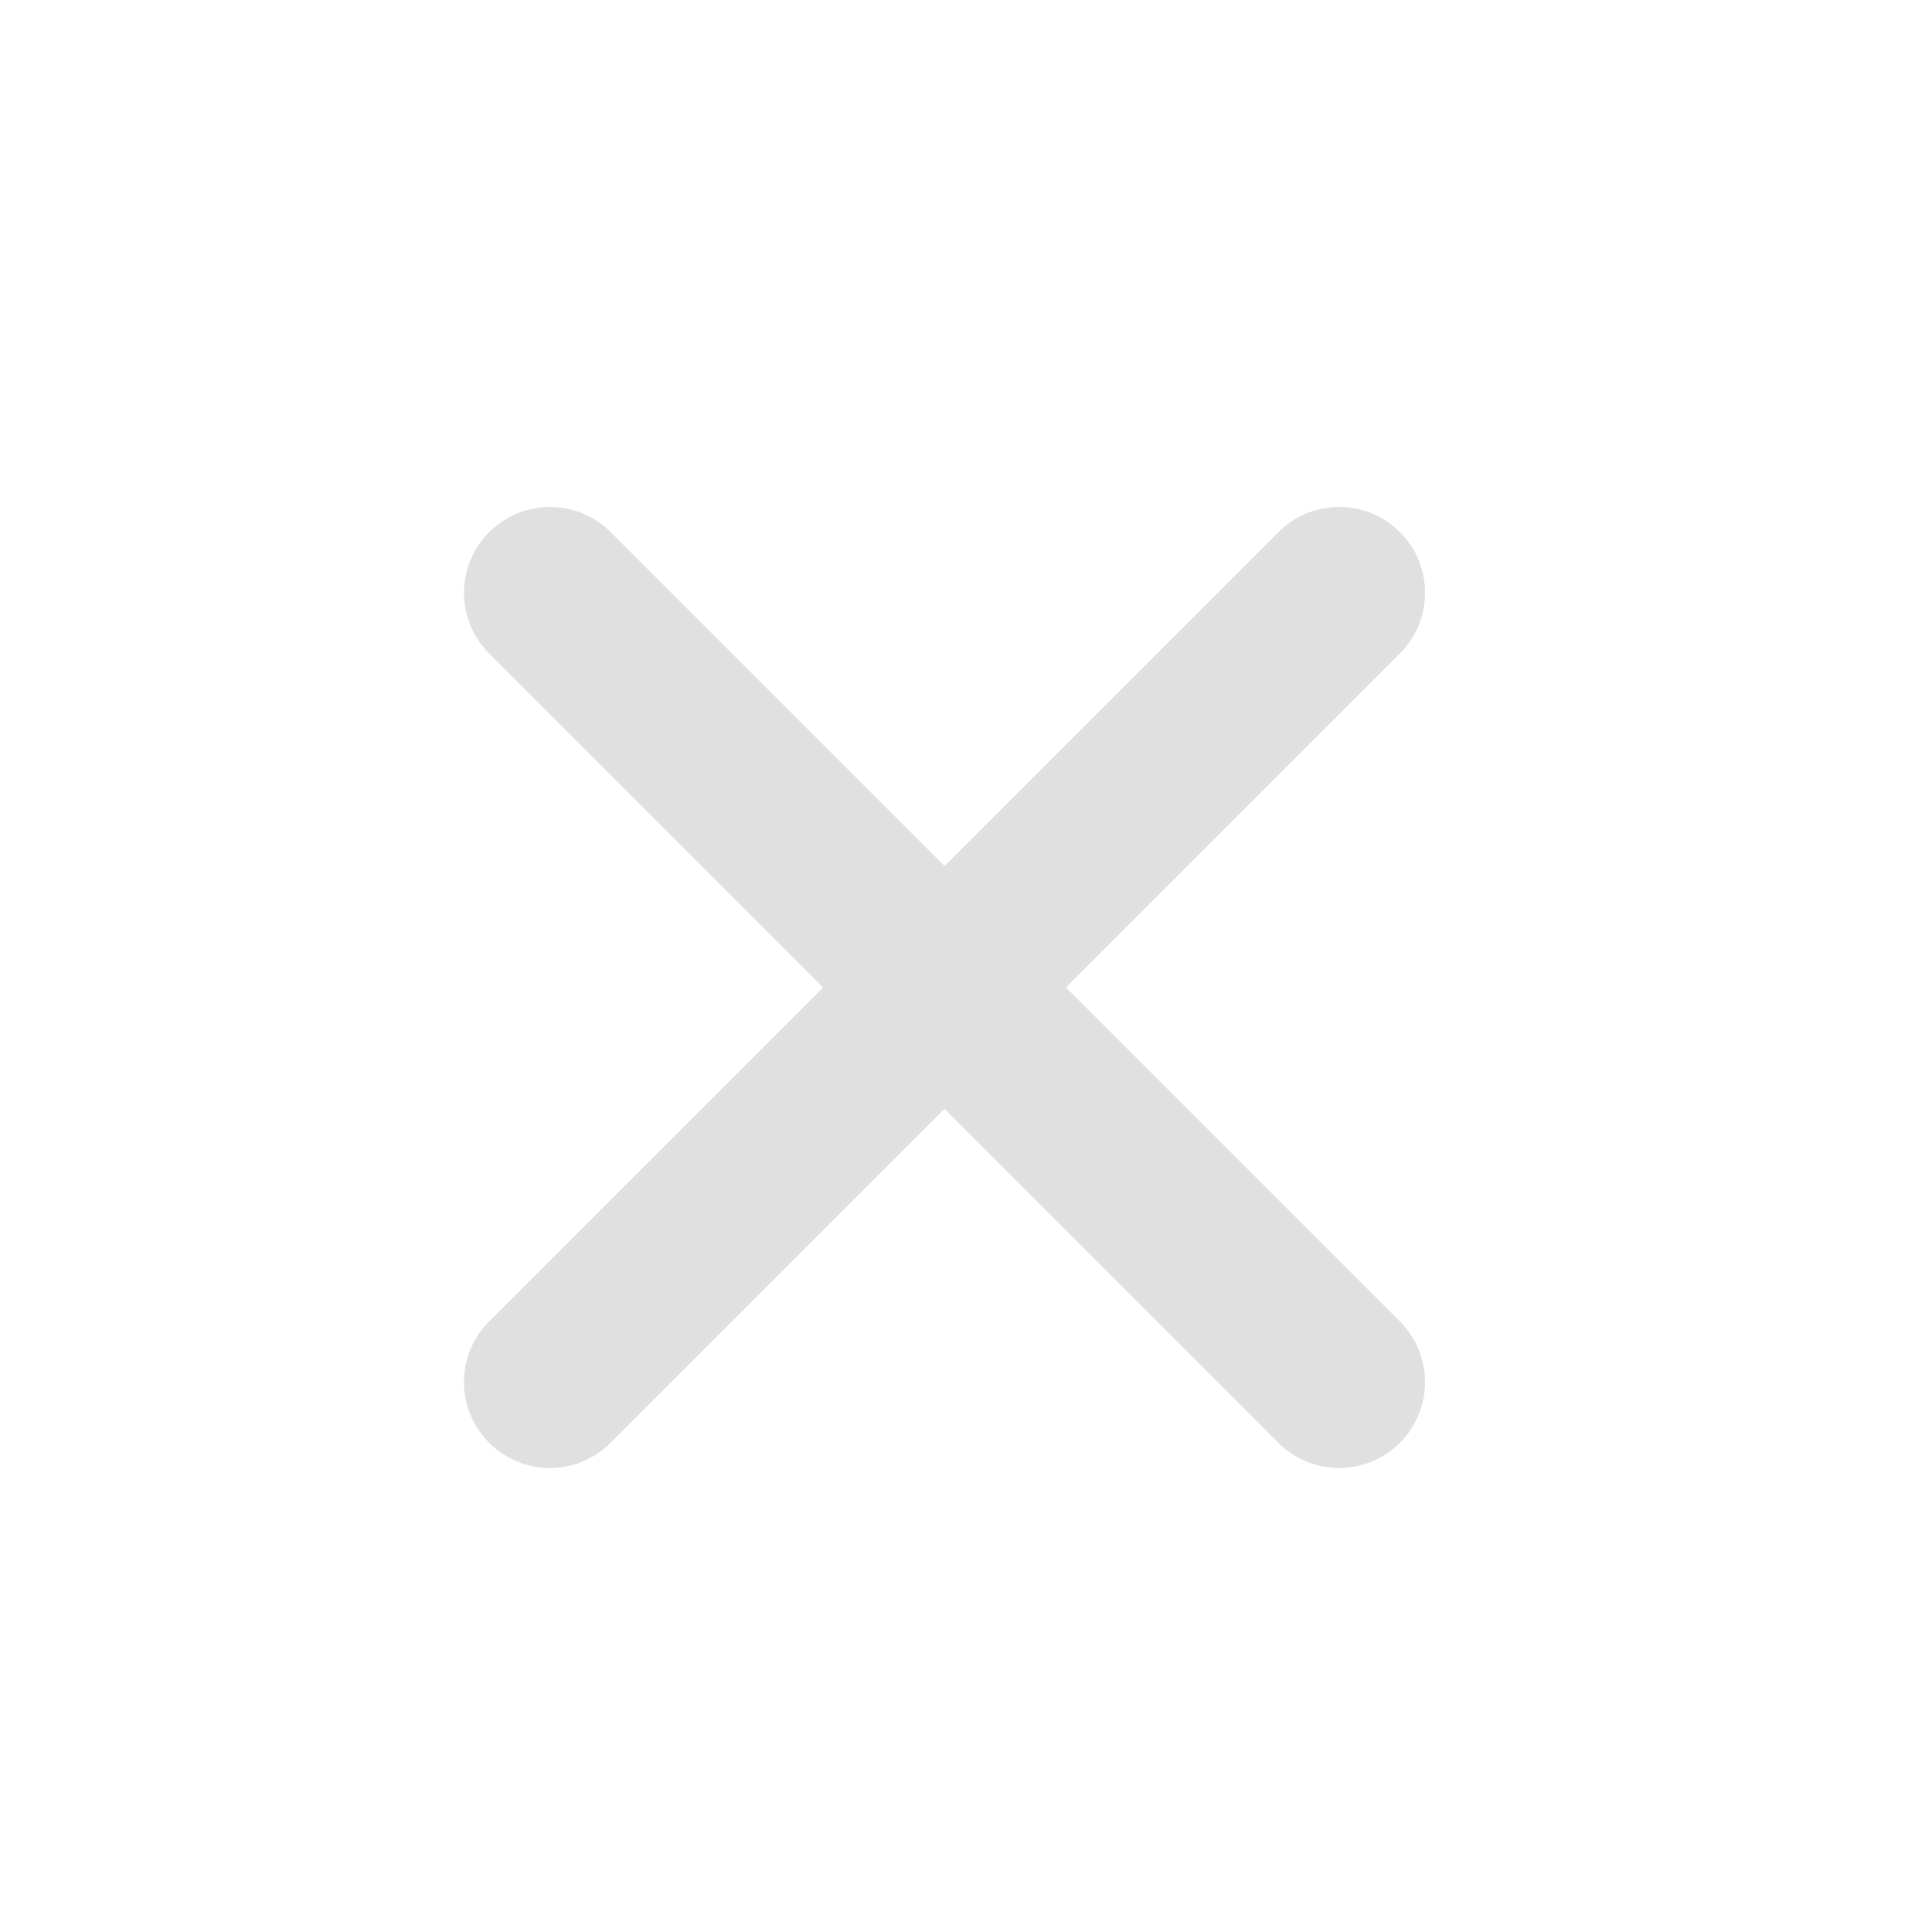
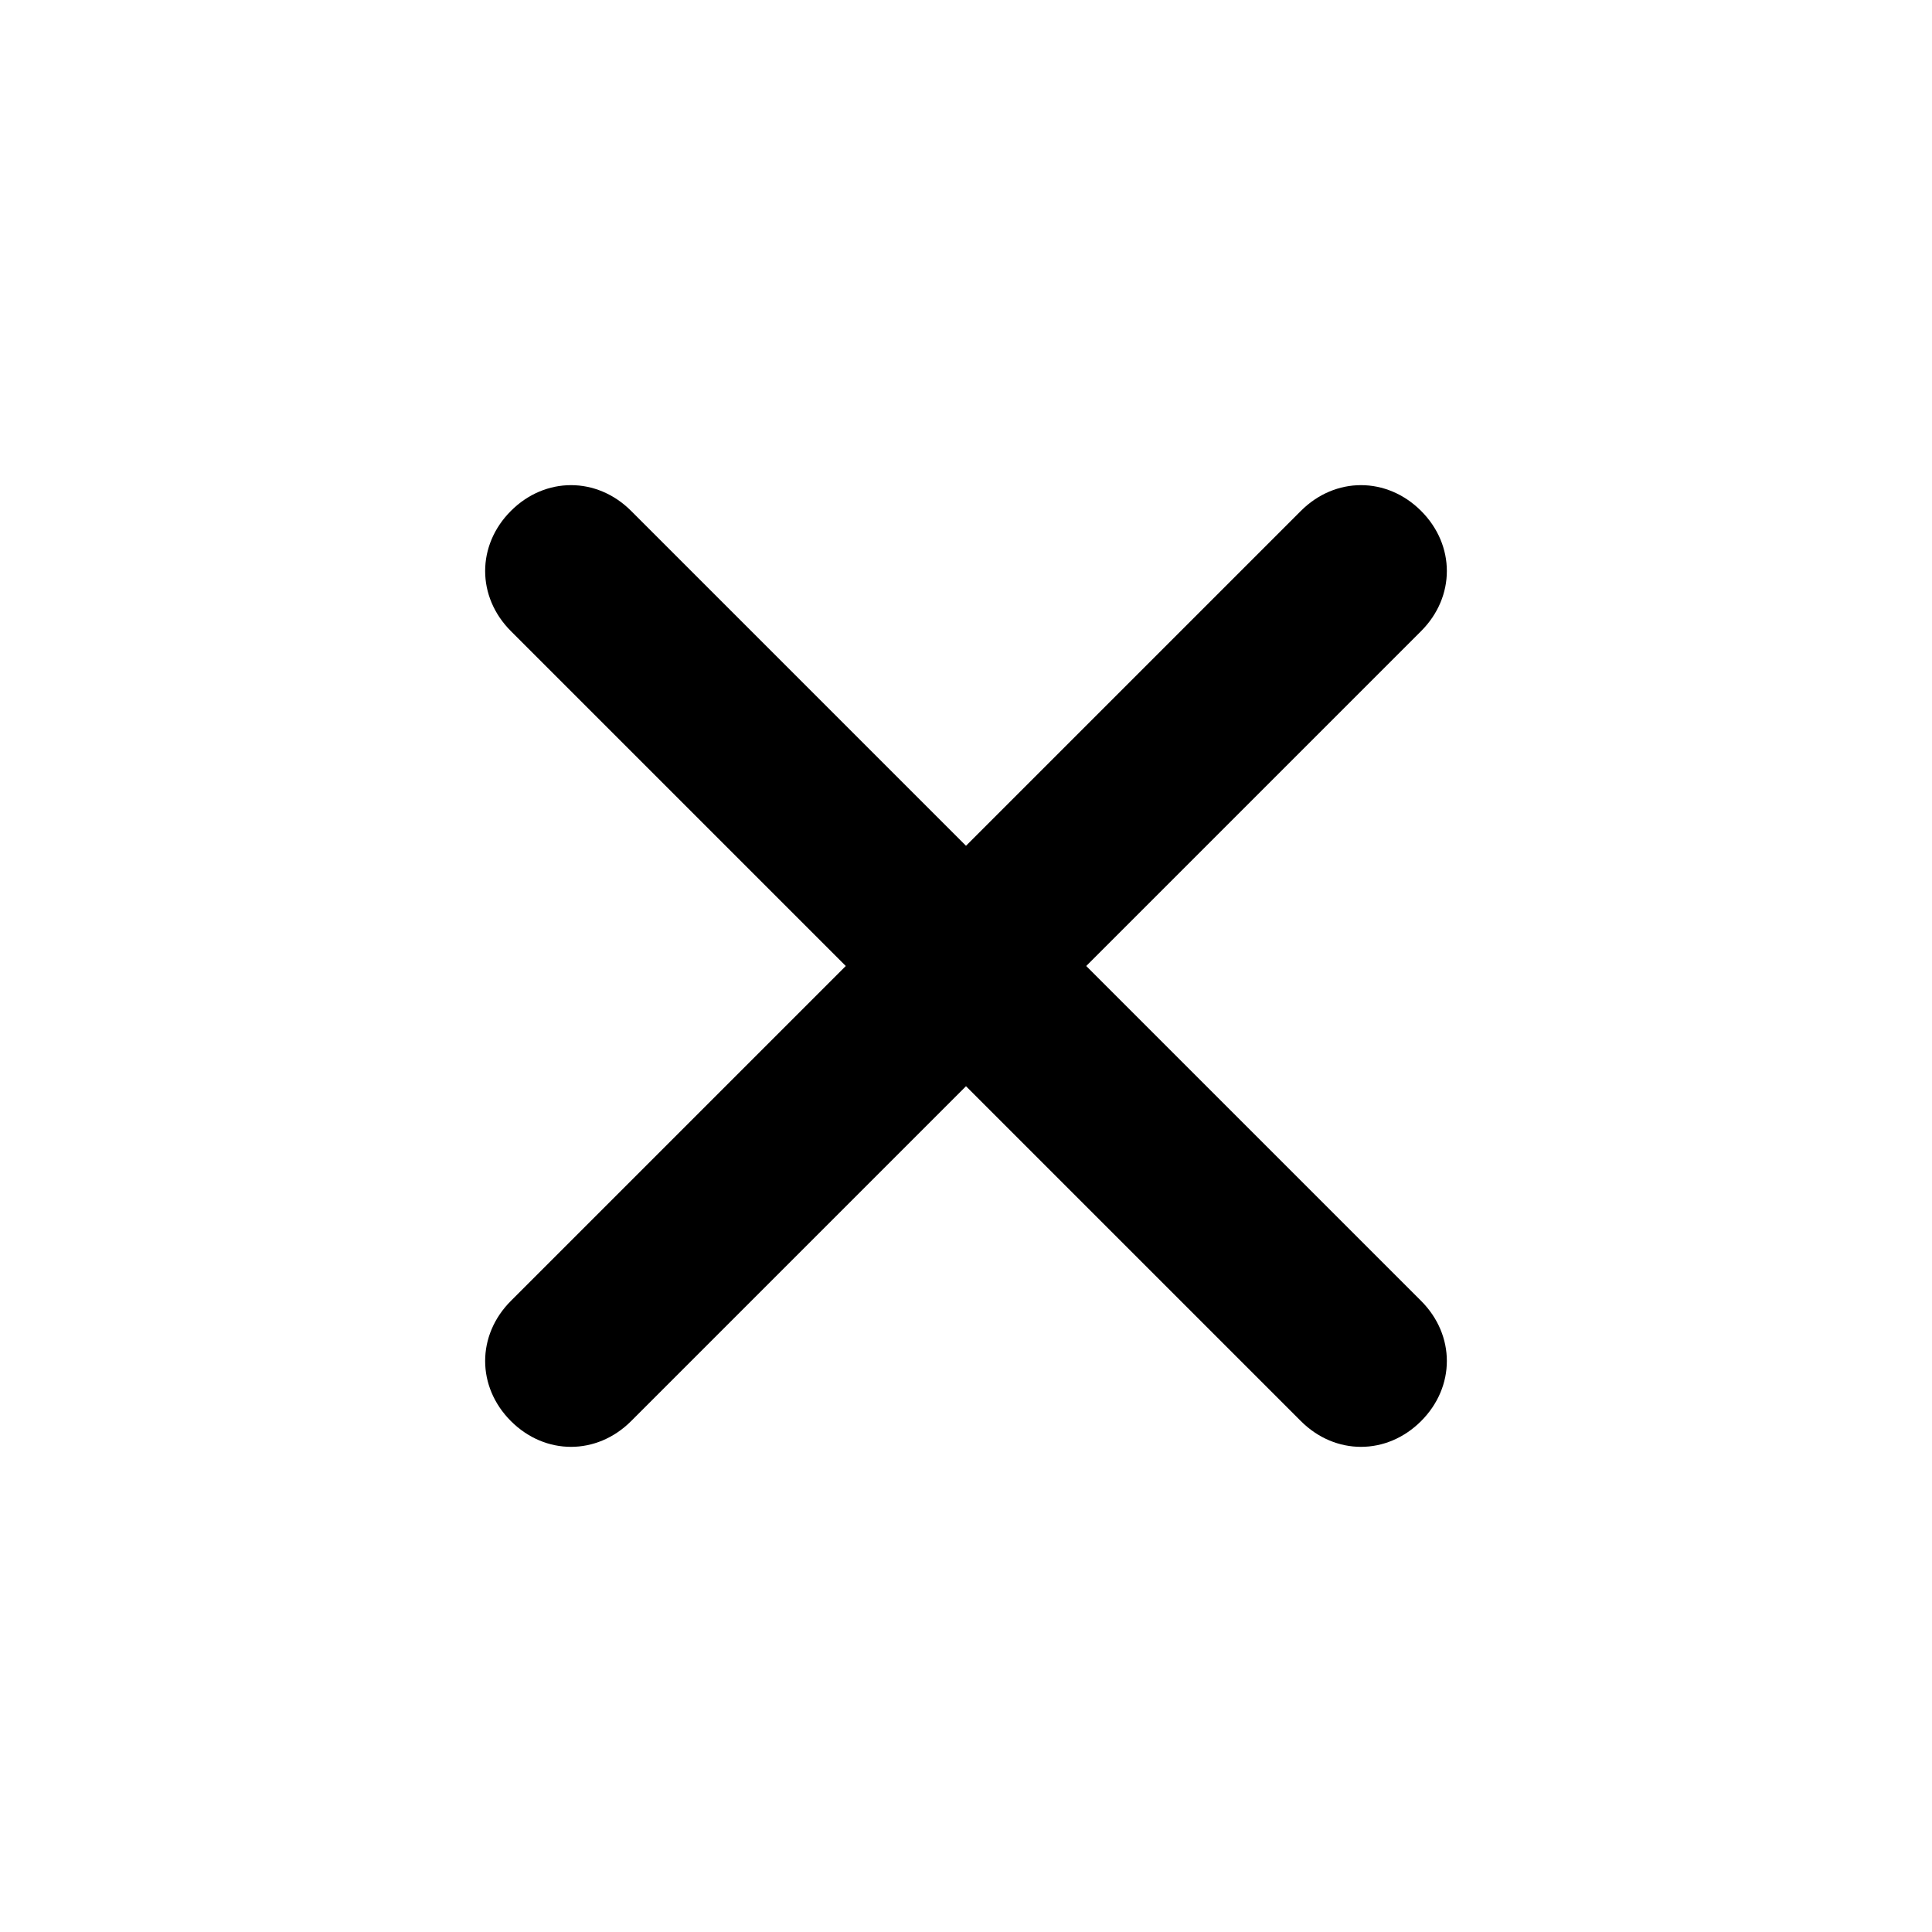
- <svg xmlns="http://www.w3.org/2000/svg" width="45" height="45" viewBox="0 0 45 45" fill="none">
-   <path d="M31.192 13.807L12.807 32.192M31.192 32.192L12.808 13.808" stroke="#E0E0E0" stroke-width="4" stroke-linecap="round" stroke-linejoin="round" />
+ <svg xmlns="http://www.w3.org/2000/svg" viewBox="0 0 45 45">
+   <path d="M33.1,33.1c-0.8,0.8-2,0.8-2.8,0l-7.8-7.8l-7.8,7.8c-0.8,0.8-2,0.8-2.8,0s-0.8-2,0-2.8l7.8-7.8l-7.8-7.8   c-0.8-0.8-0.8-2,0-2.8s2-0.8,2.8,0l7.8,7.8l7.8-7.8c0.8-0.8,2-0.8,2.8,0s0.8,2,0,2.8l-7.8,7.8l7.8,7.8   C33.9,31.1,33.9,32.3,33.1,33.1z" />
</svg>
